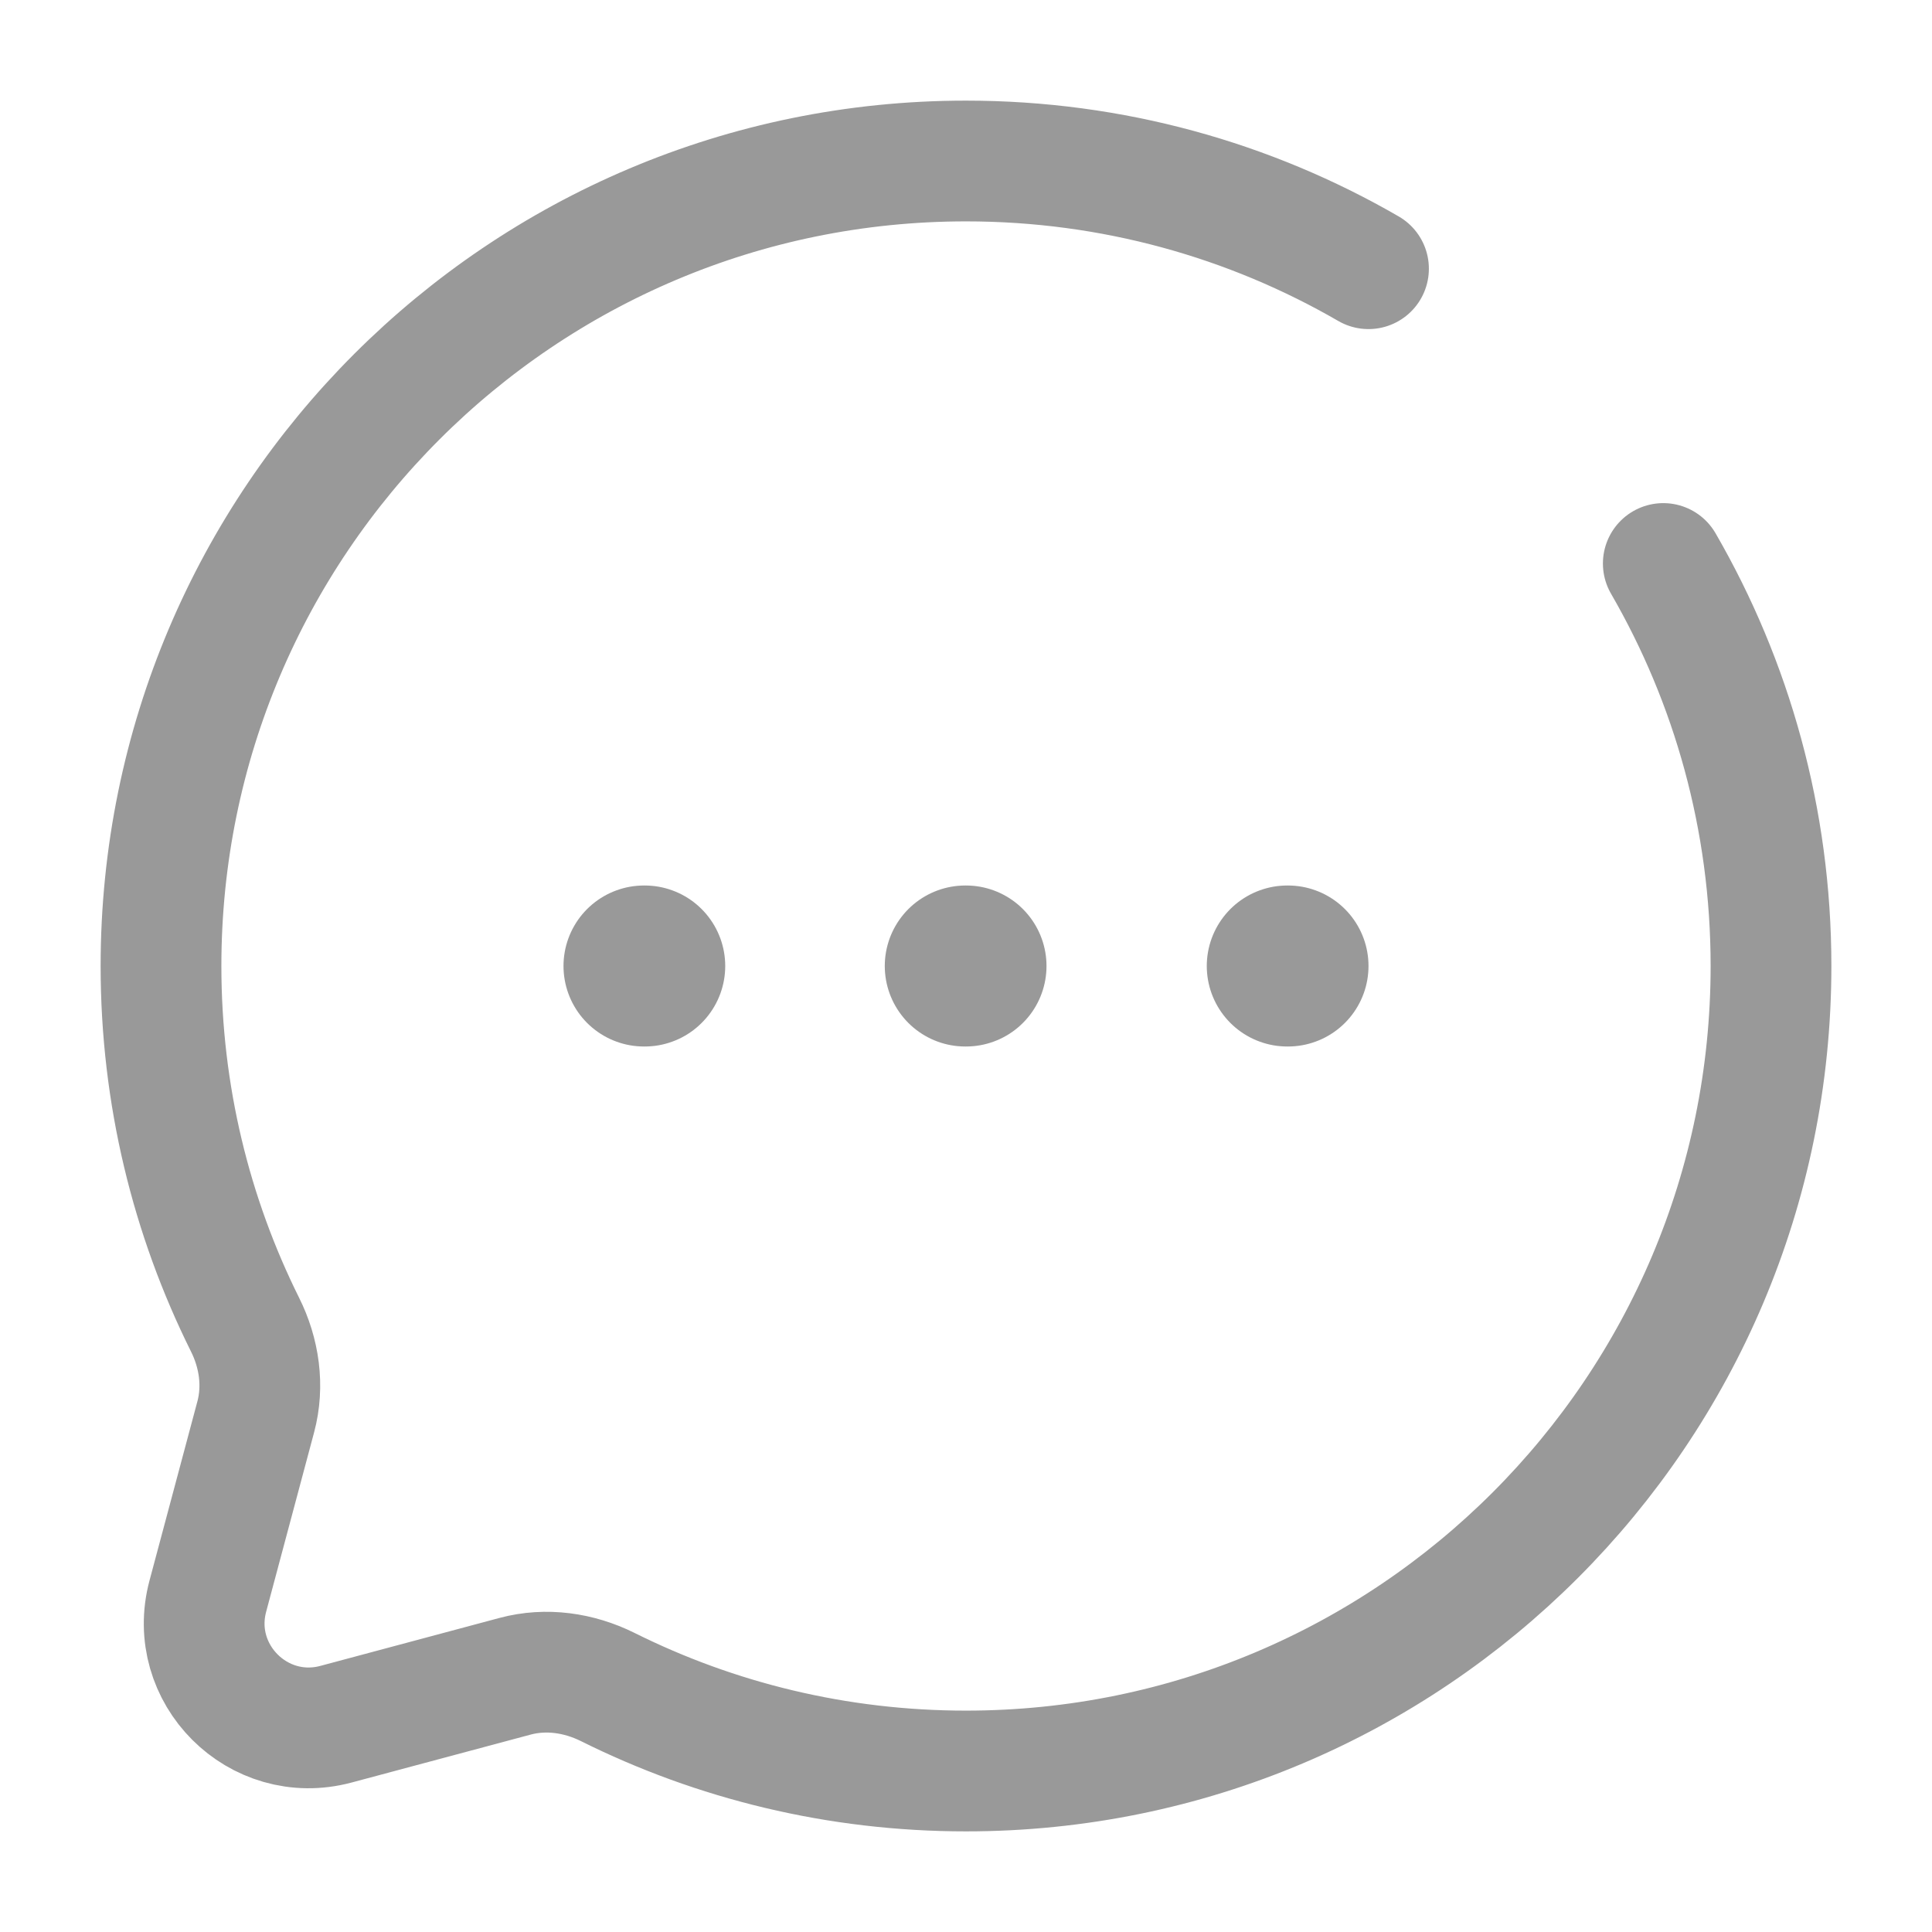
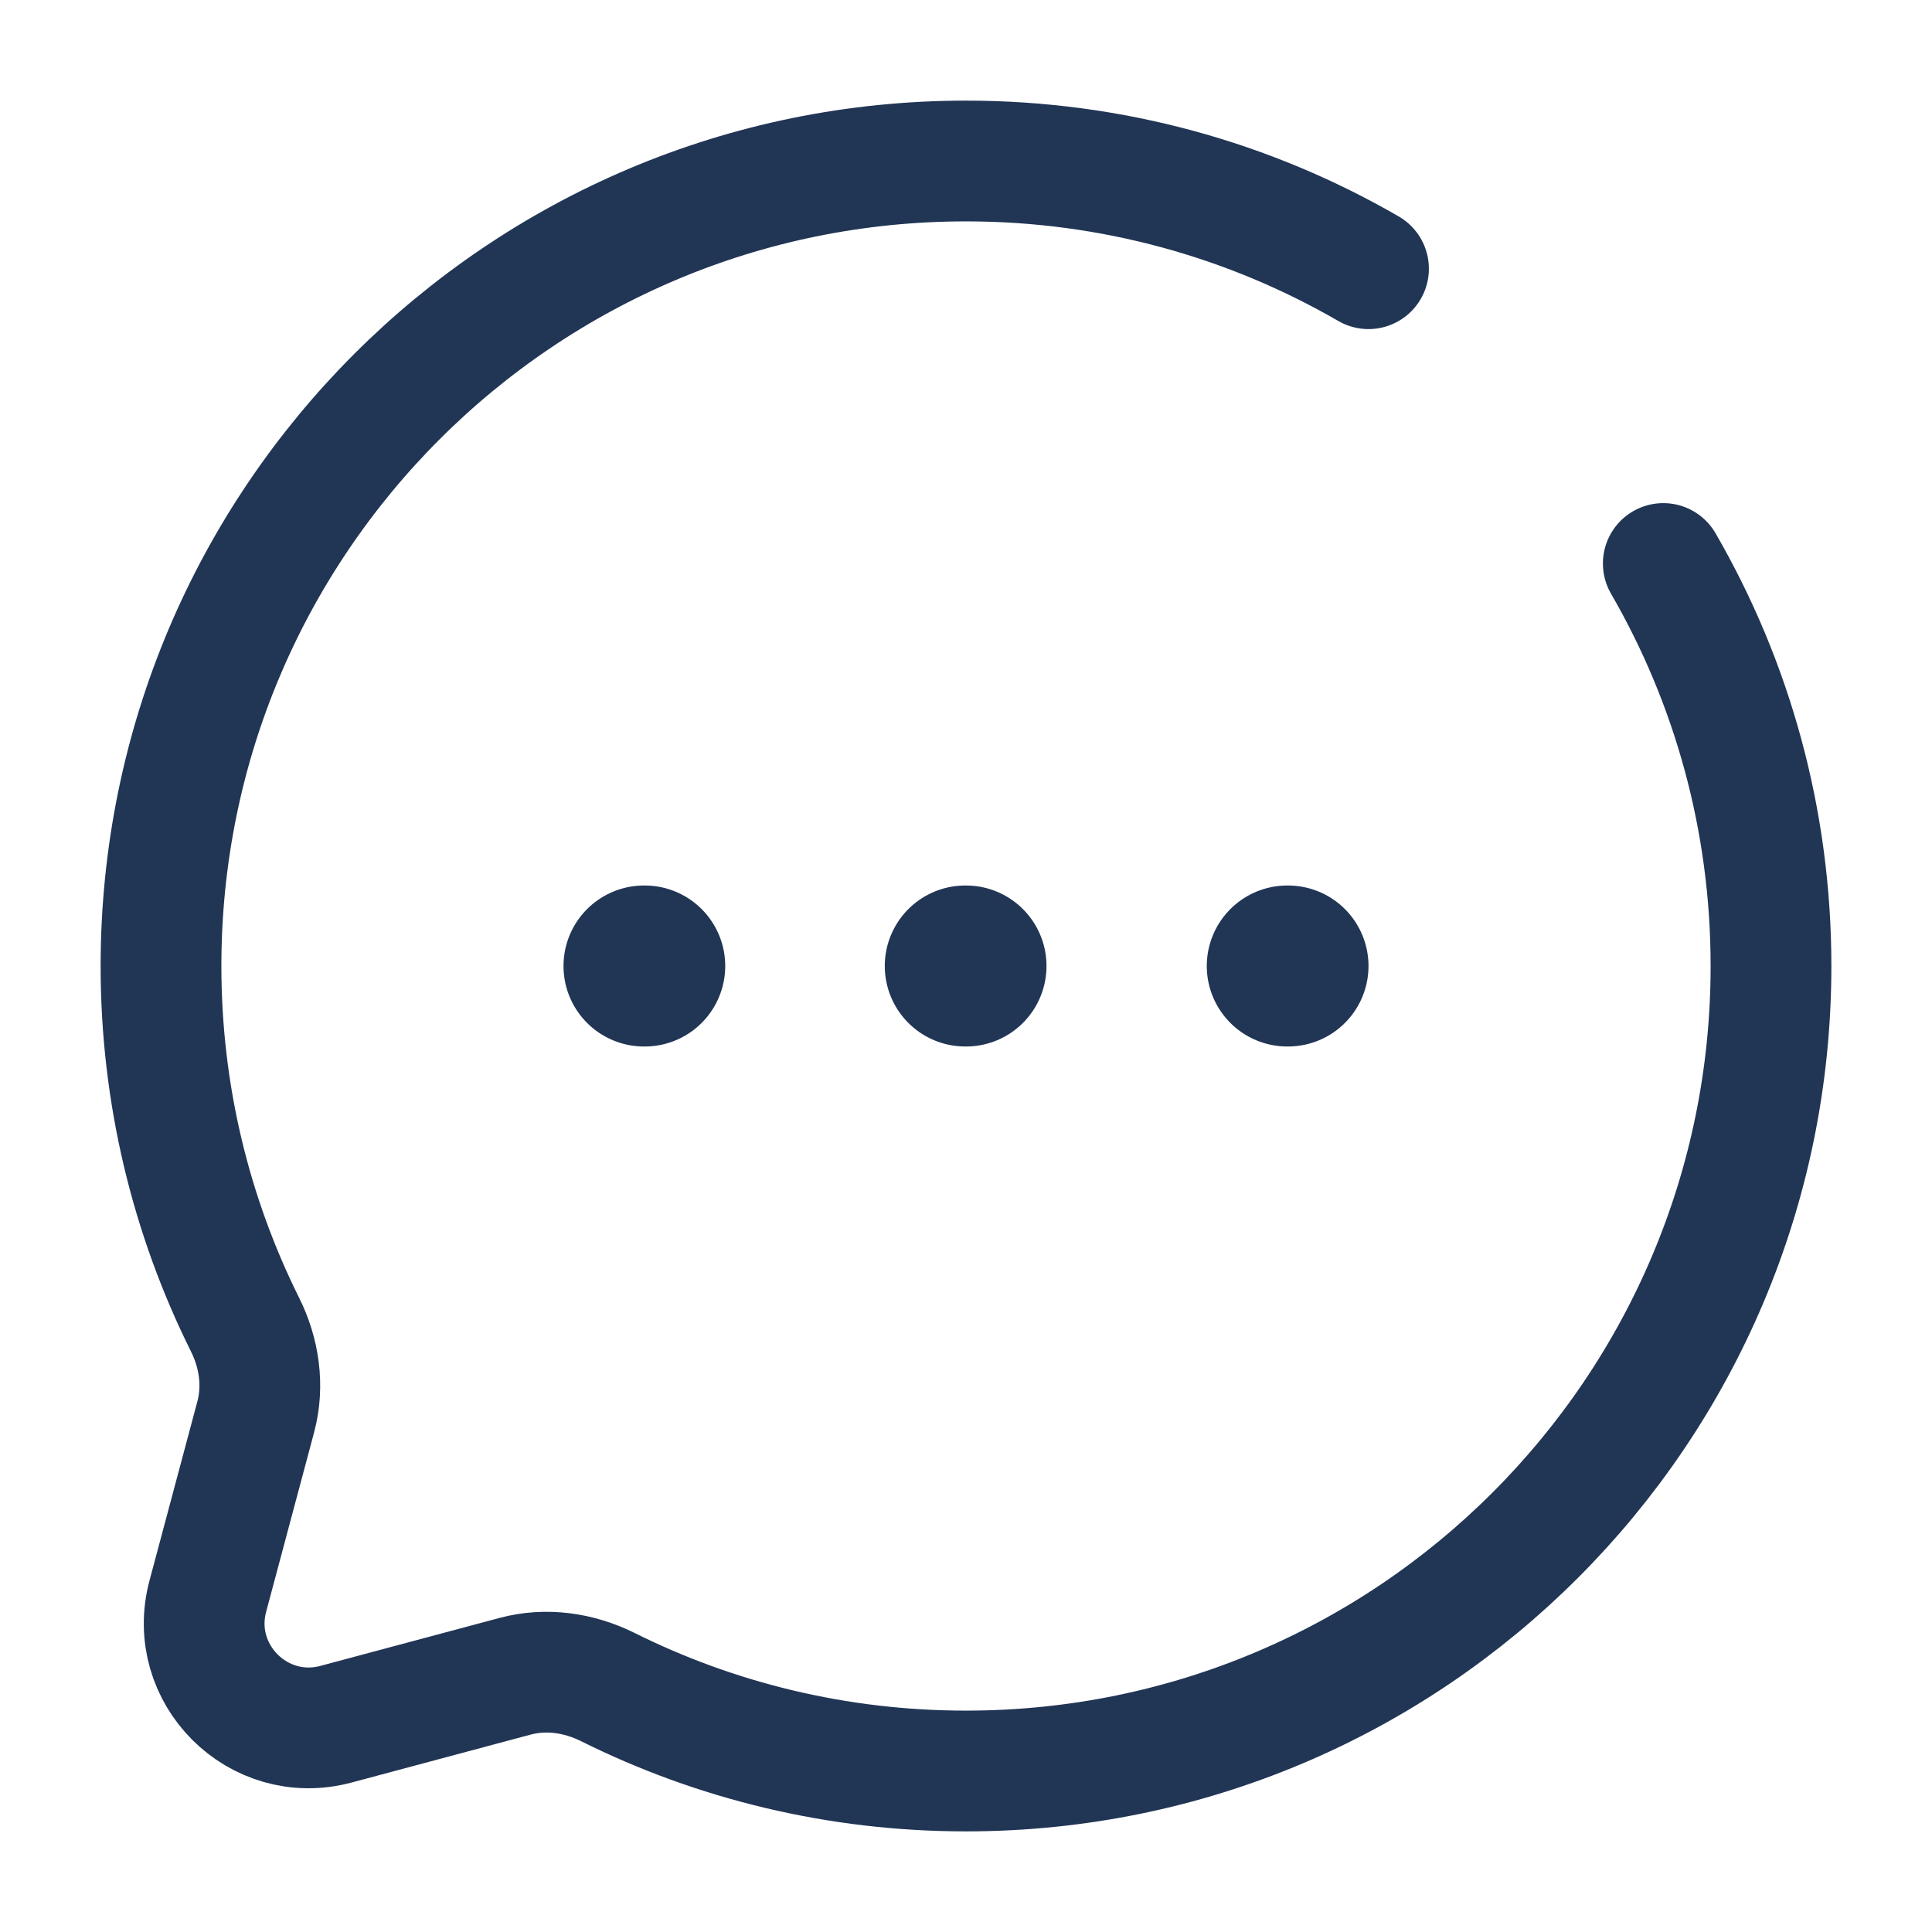
<svg xmlns="http://www.w3.org/2000/svg" width="64px" height="64px" viewBox="0 0 24 24" fill="none">
  <g id="SVGRepo_bgCarrier" stroke-width="0" />
  <g id="SVGRepo_tracerCarrier" stroke-linecap="round" stroke-linejoin="round" />
  <g id="SVGRepo_iconCarrier">
-     <path d="M17 3.338C15.529 2.487 13.821 2 12 2C6.477 2 2 6.477 2 12C2 13.6 2.376 15.112 3.043 16.453C3.221 16.809 3.28 17.216 3.177 17.601L2.582 19.827C2.323 20.793 3.207 21.677 4.173 21.419L6.399 20.823C6.784 20.72 7.191 20.779 7.548 20.956C8.888 21.624 10.4 22 12 22C17.523 22 22 17.523 22 12C22 10.179 21.513 8.471 20.662 7" stroke="#999999" stroke-width="1.5" stroke-linecap="round" />
-     <path d="M8 12H8.009M11.991 12H12M15.991 12H16" stroke="#999999" stroke-width="2" stroke-linecap="round" stroke-linejoin="round" />
+     <path d="M17 3.338C15.529 2.487 13.821 2 12 2C6.477 2 2 6.477 2 12C2 13.6 2.376 15.112 3.043 16.453C3.221 16.809 3.28 17.216 3.177 17.601L2.582 19.827C2.323 20.793 3.207 21.677 4.173 21.419L6.399 20.823C6.784 20.72 7.191 20.779 7.548 20.956C8.888 21.624 10.4 22 12 22C17.523 22 22 17.523 22 12C22 10.179 21.513 8.471 20.662 7" stroke="#213555" stroke-width="1.5" stroke-linecap="round" />
+     <path d="M8 12H8.009M11.991 12H12M15.991 12H16" stroke="#213555" stroke-width="2" stroke-linecap="round" stroke-linejoin="round" />
  </g>
</svg>
